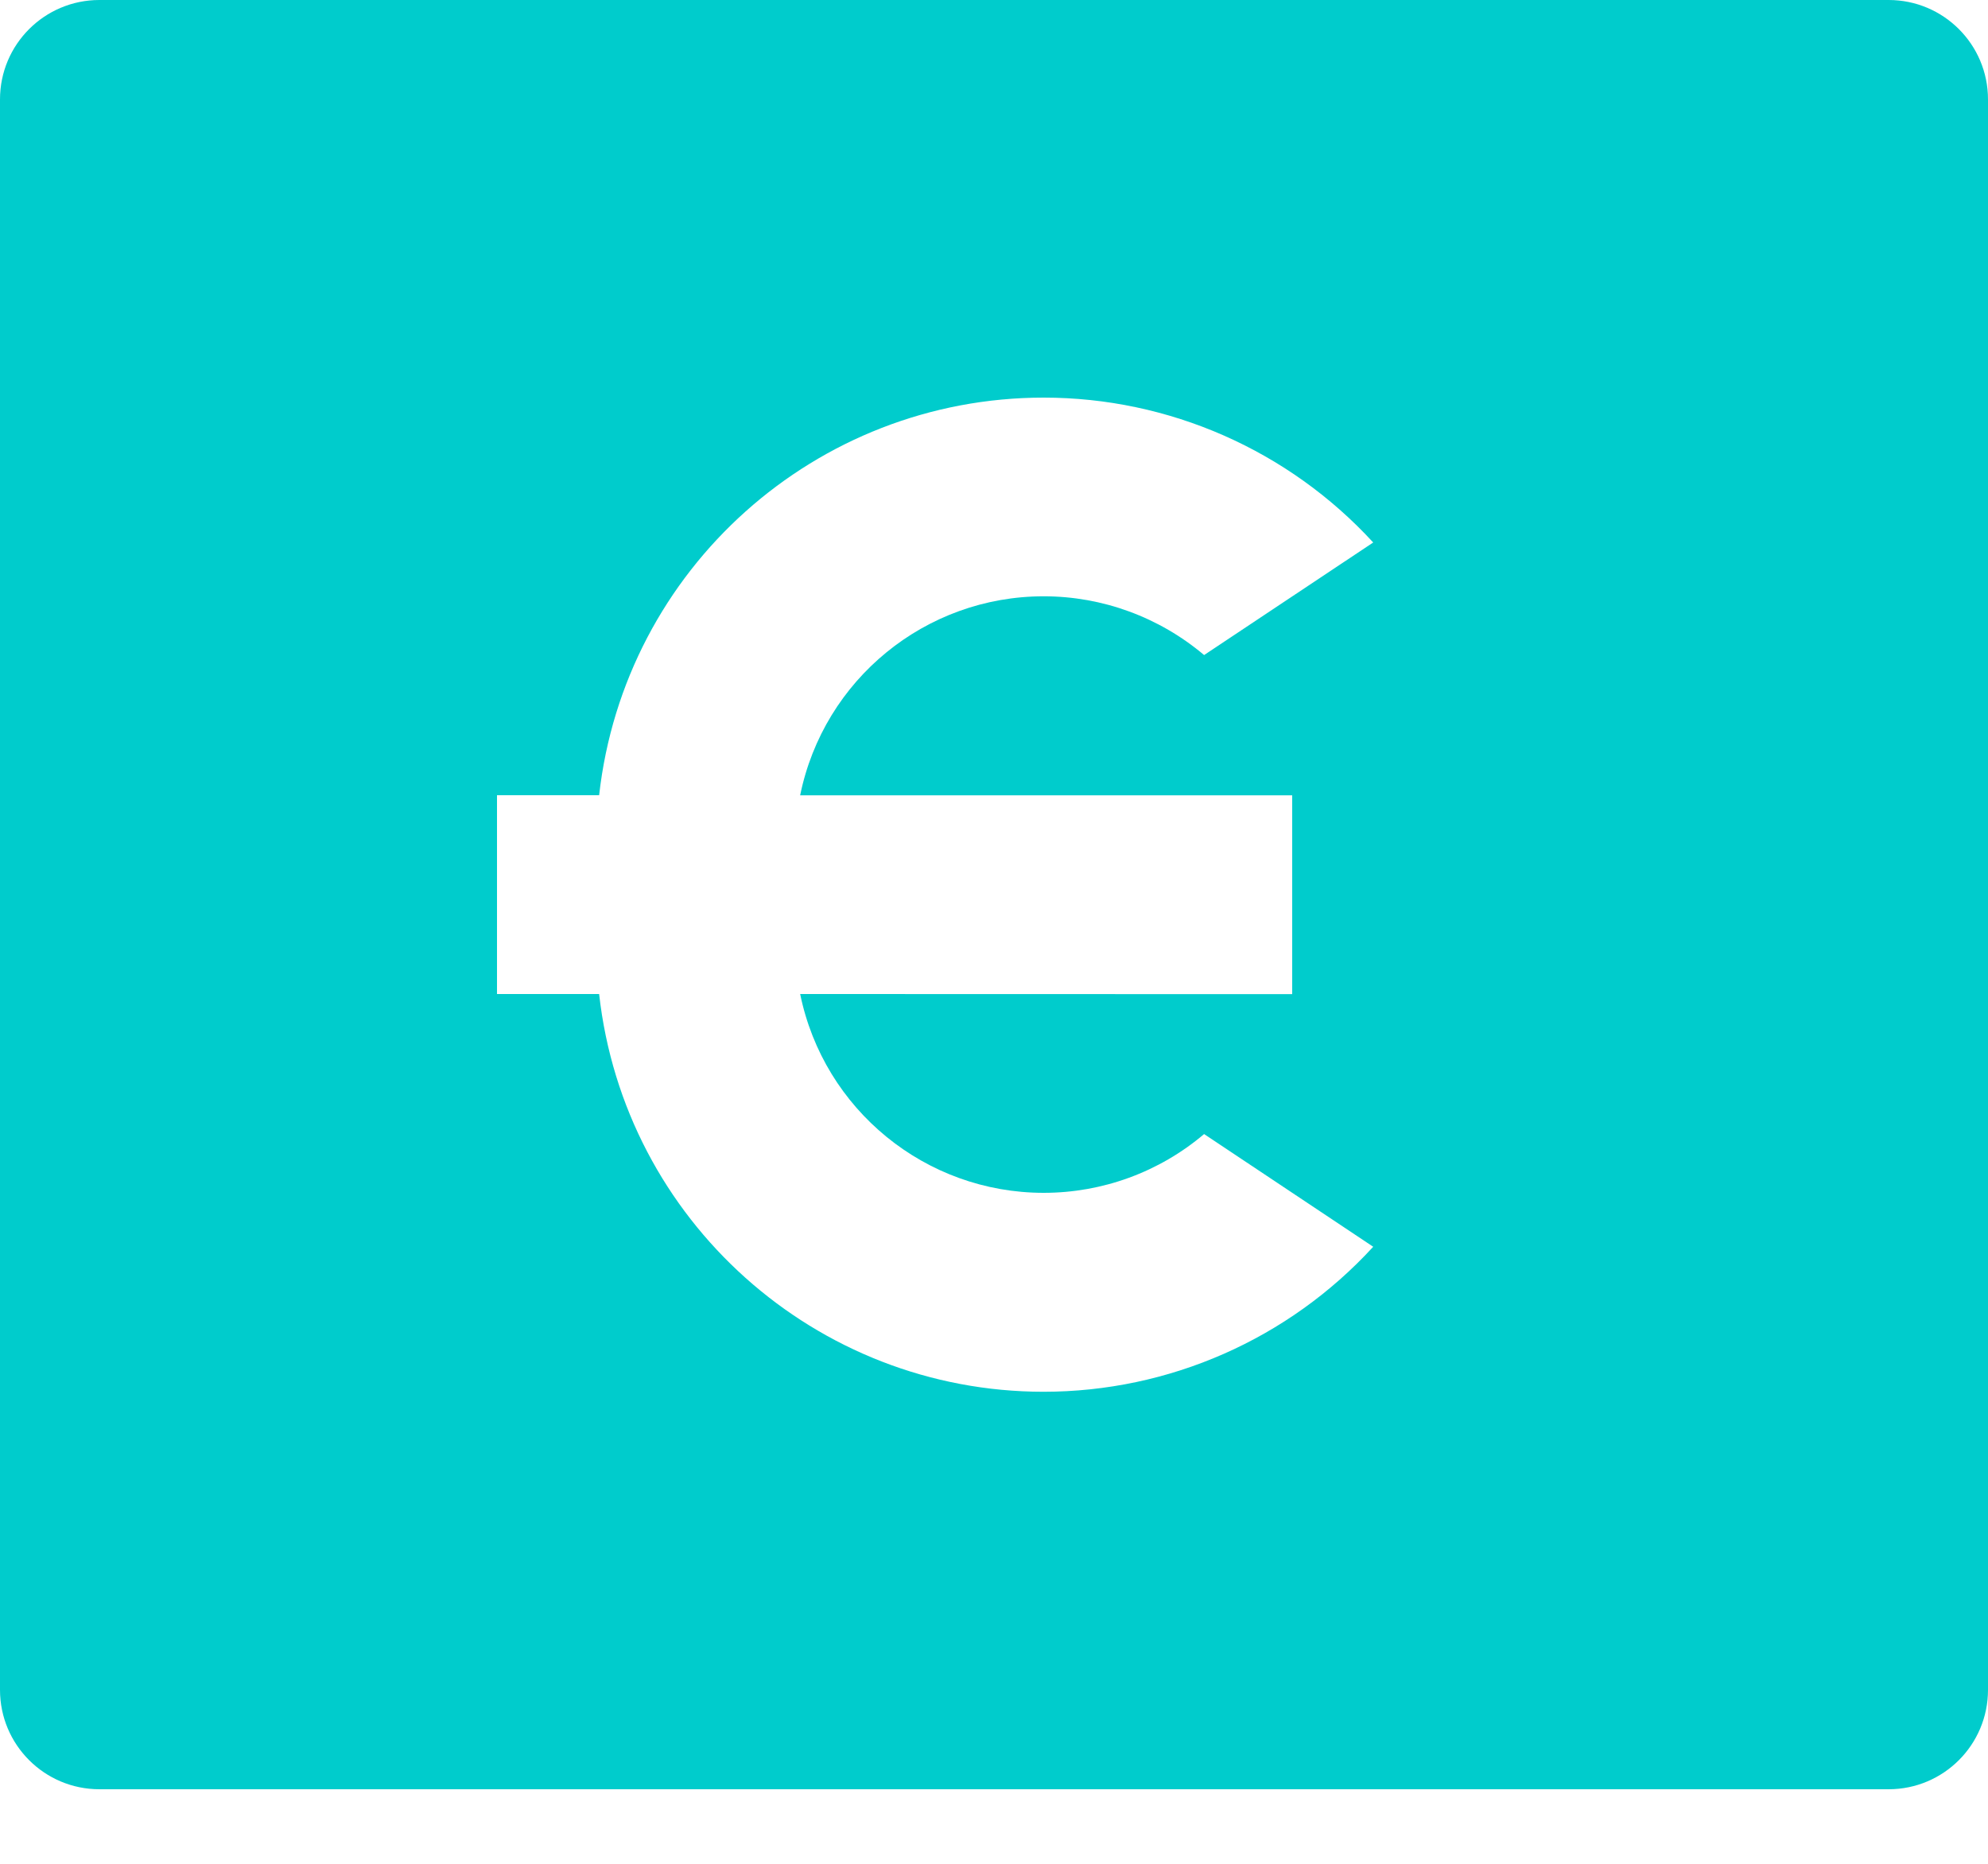
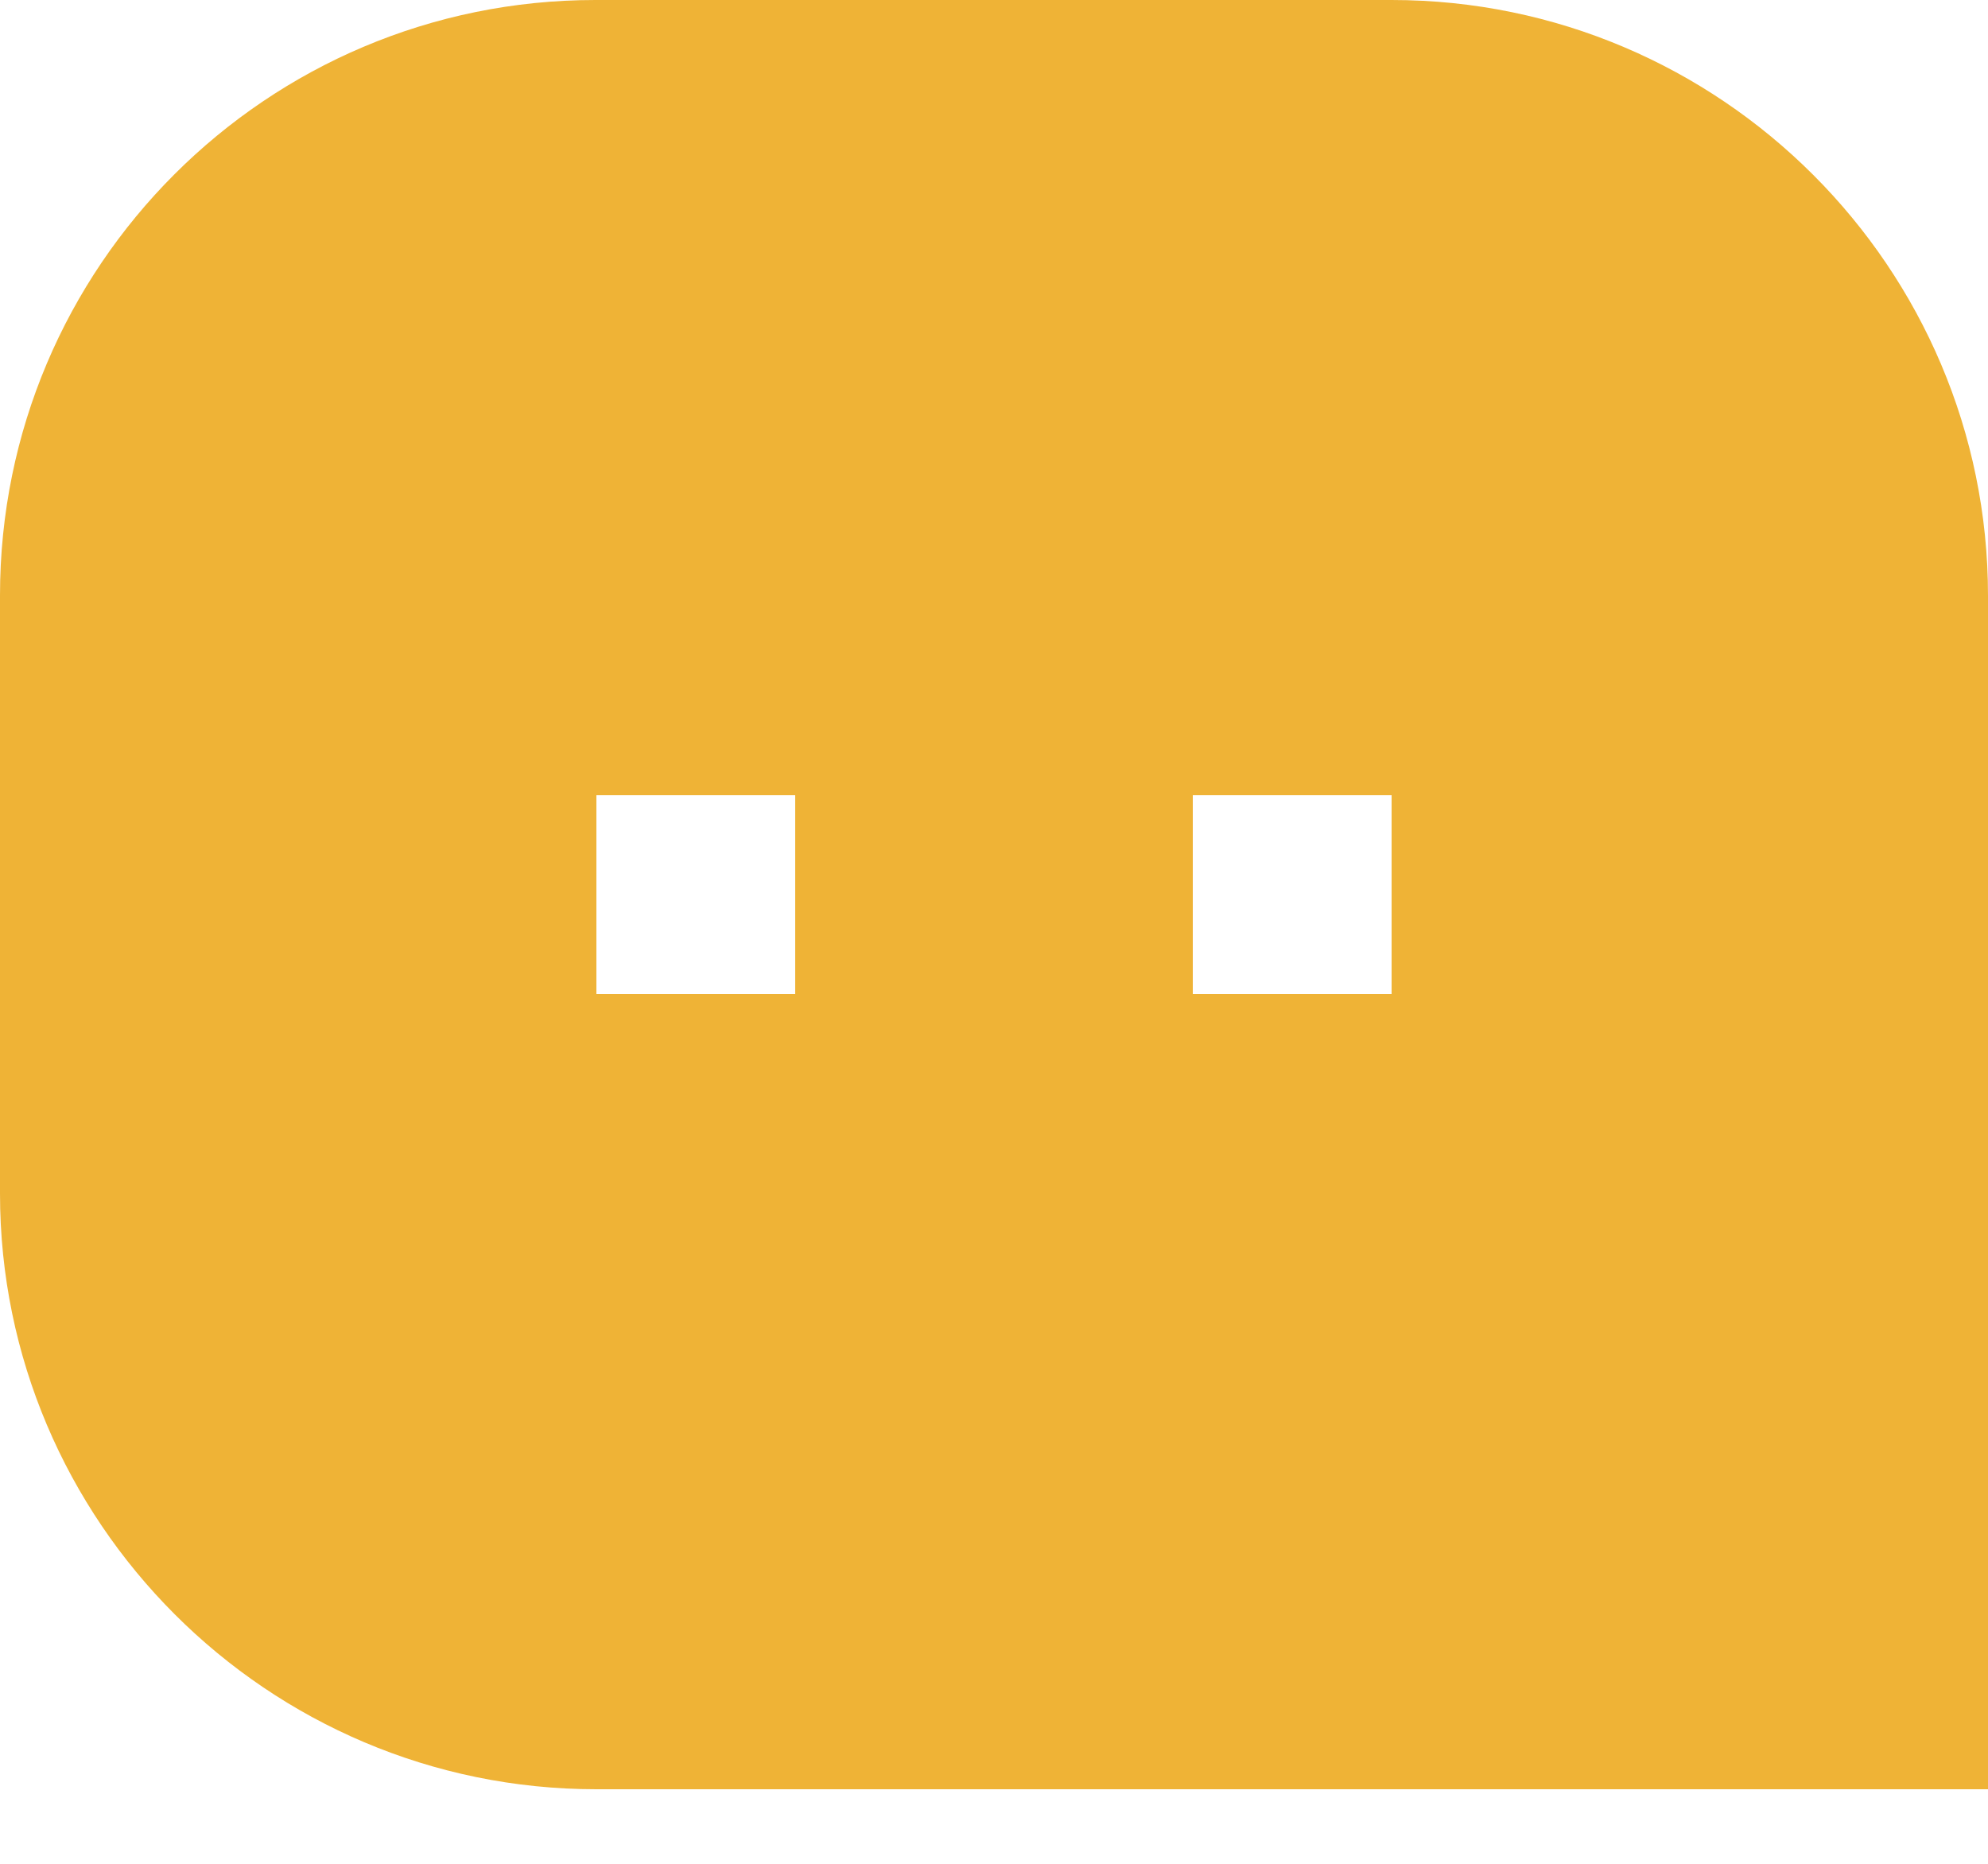
<svg xmlns="http://www.w3.org/2000/svg" version="1.1" width="16px" height="15px">
-   <g transform="matrix(1 0 0 1 -49 -547 )">
-     <path d="M 0 0.8  C 0 0.358  0.358 0  0.8 0  L 15.2 0  C 15.642 0  16 0.358  16 0.8  L 16 13.6  C 16 14.042  15.642 14.4  15.2 14.4  L 0.8 14.4  C 0.358 14.4  0 14.042  0 13.6  L 0 0.8  Z M 6.44 6.4  C 6.63 5.468  7.449 4.799  8.4 4.799  C 8.873 4.799  9.33 4.967  9.691 5.272  L 11.052 4.366  C 10.37 3.623  9.408 3.2  8.4 3.2  C 6.567 3.2  5.026 4.578  4.822 6.4  L 4 6.4  L 4 8  L 4.822 8  C 5.025 9.822  6.566 11.201  8.399 11.201  C 9.408 11.201  10.37 10.778  11.052 10.034  L 9.691 9.127  C 9.33 9.433  8.873 9.6  8.4 9.6  C 7.449 9.6  6.63 8.931  6.44 8  L 10.4 8.001  L 10.4 6.401  L 6.44 6.401  Z " fill-rule="nonzero" fill="#00cccc" stroke="none" transform="matrix(1 0 0 1 49 547 )" />
+   <g transform="matrix(1 0 0 1 -49 -495 )">
+     <path d="M 0 9.605  L 0 4.795  C 0 4.794  0 4.793  0 4.792  C 0 2.145  2.145 0  4.792 0  C 4.795 0  4.797 0  4.8 0  L 11.2 0  C 13.85 0  16 2.156  16 4.795  L 16 14.4  L 4.8 14.4  C 2.15 14.4  0 12.244  0 9.605  Z M 11.2 6.4  L 9.6 6.4  L 9.6 8  L 11.2 8  L 11.2 6.4  Z M 6.4 6.4  L 4.8 6.4  L 4.8 8  L 6.4 8  L 6.4 6.4  Z " fill-rule="nonzero" fill="#efb336" stroke="none" transform="matrix(1 0 0 1 49 495 )" />
  </g>
</svg>
